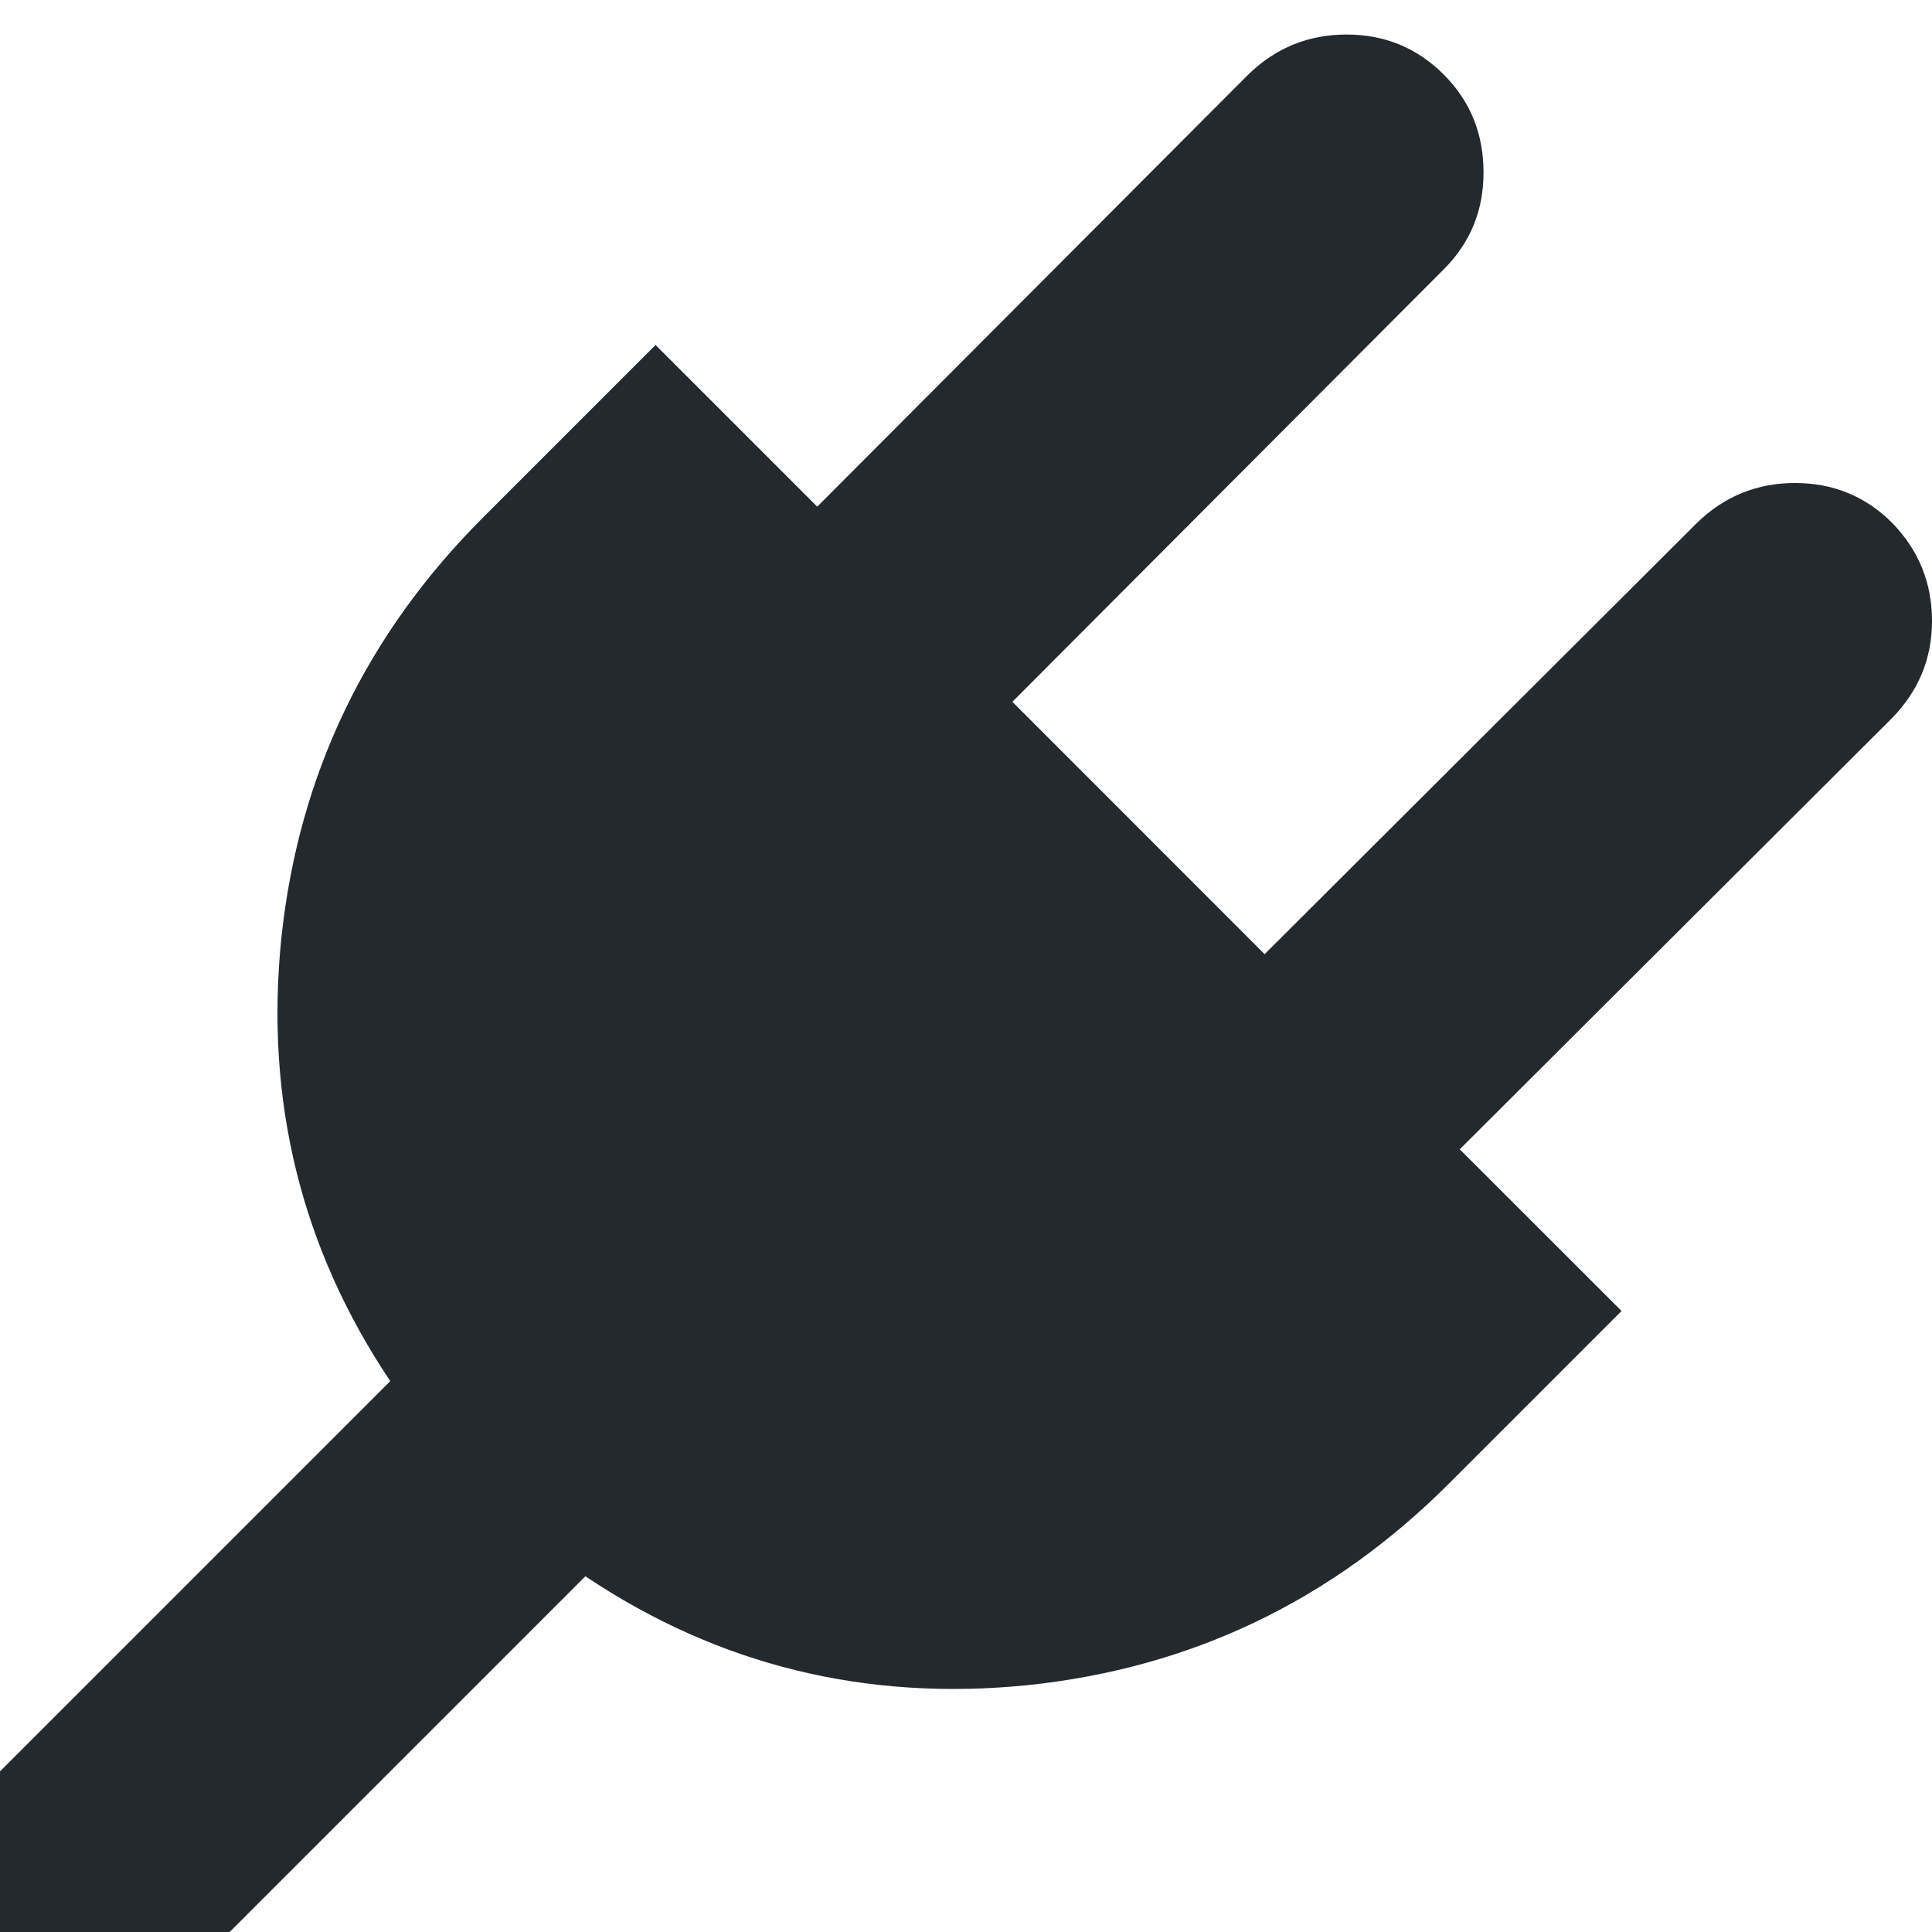
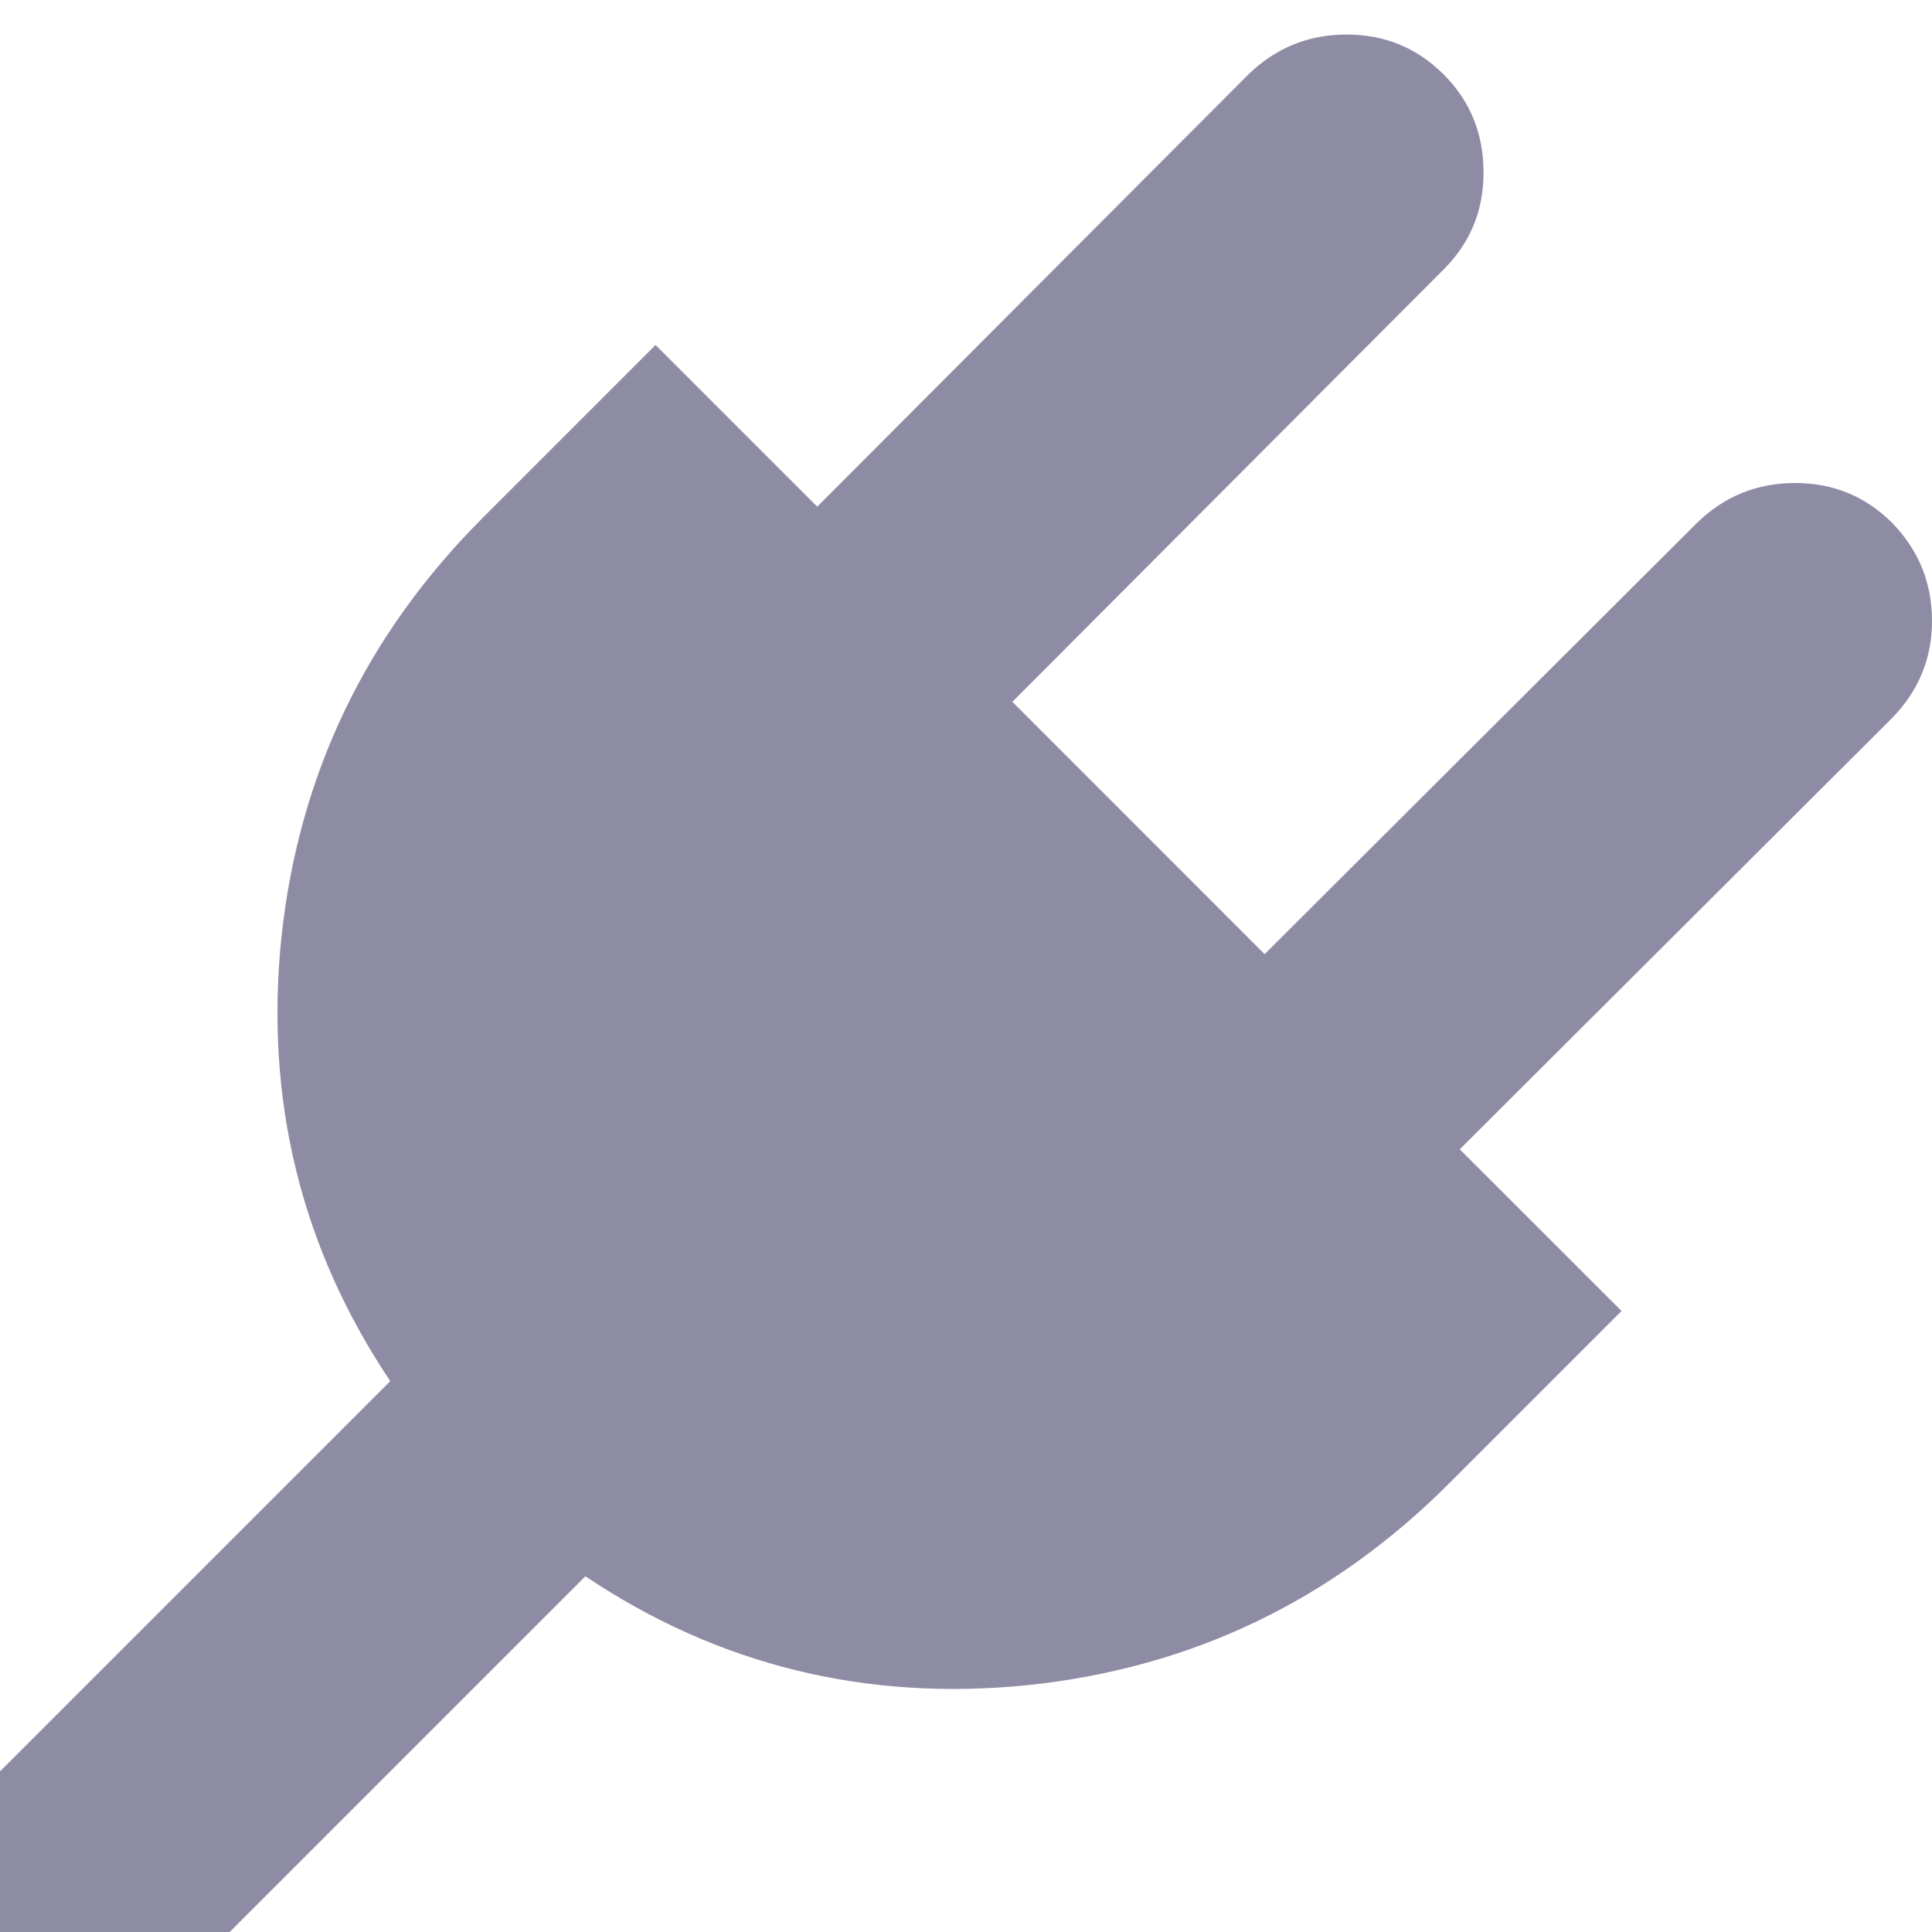
<svg xmlns="http://www.w3.org/2000/svg" width="16" height="16" viewBox="0 0 16 16" fill="none">
-   <path d="M15.67 4.33C15.89 4.557 16 4.827 16 5.143C16 5.452 15.89 5.72 15.67 5.946L12.089 9.518L13.429 10.857L12 12.286C11.03 13.256 9.869 13.812 8.518 13.955C7.173 14.092 5.949 13.792 4.848 13.054L1.616 16.286H0V14.67L3.232 11.438C2.494 10.336 2.193 9.113 2.33 7.768C2.473 6.417 3.03 5.256 4 4.286L5.429 2.857L6.768 4.196L10.339 0.616C10.566 0.396 10.836 0.286 11.152 0.286C11.467 0.286 11.735 0.396 11.955 0.616C12.176 0.836 12.286 1.107 12.286 1.429C12.286 1.744 12.176 2.012 11.955 2.232L8.384 5.812L10.473 7.902L14.054 4.33C14.28 4.11 14.551 4 14.866 4C15.181 4 15.449 4.11 15.67 4.33Z" fill="#24292E" />
+   <path d="M15.67 4.33C15.89 4.557 16 4.827 16 5.143C16 5.452 15.89 5.72 15.67 5.946L12.089 9.518L13.429 10.857L12 12.286C11.03 13.256 9.869 13.812 8.518 13.955C7.173 14.092 5.949 13.792 4.848 13.054L1.616 16.286H0V14.67L3.232 11.438C2.494 10.336 2.193 9.113 2.33 7.768C2.473 6.417 3.03 5.256 4 4.286L5.429 2.857L6.768 4.196L10.339 0.616C10.566 0.396 10.836 0.286 11.152 0.286C11.467 0.286 11.735 0.396 11.955 0.616C12.176 0.836 12.286 1.107 12.286 1.429C12.286 1.744 12.176 2.012 11.955 2.232L8.384 5.812L10.473 7.902L14.054 4.33C14.28 4.11 14.551 4 14.866 4C15.181 4 15.449 4.11 15.67 4.33Z" fill="#8e8ca5" />
</svg>
